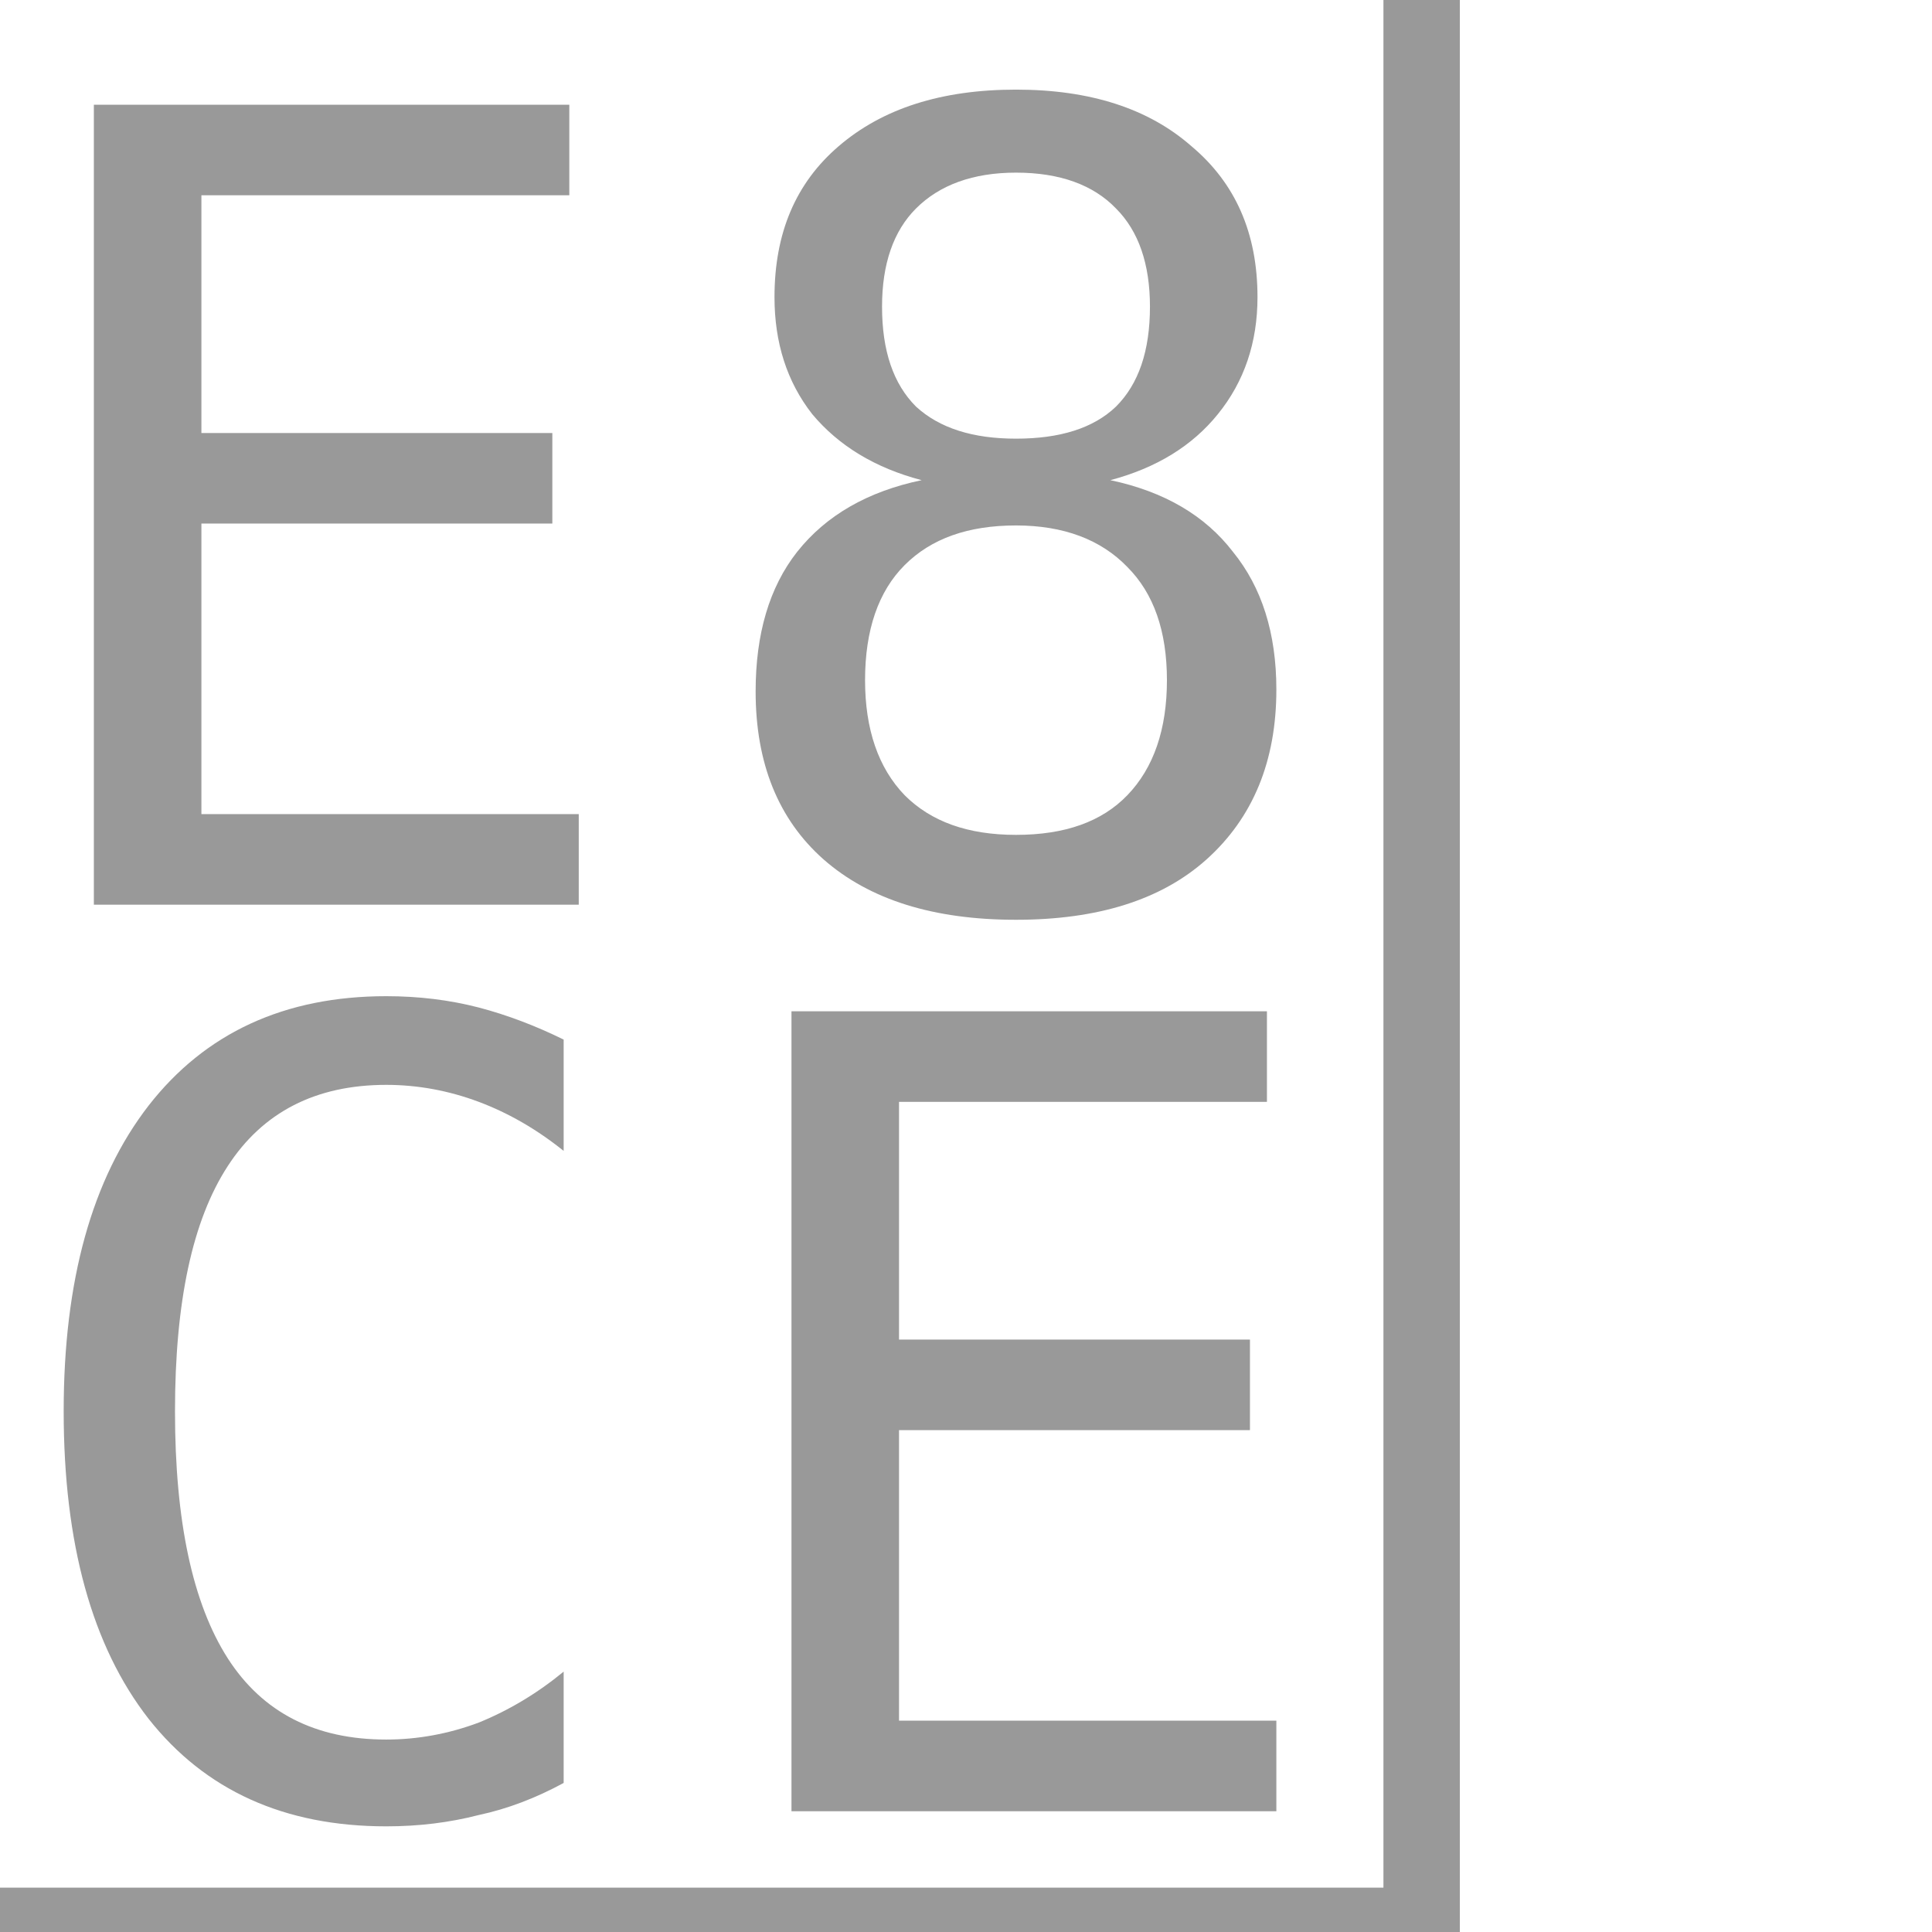
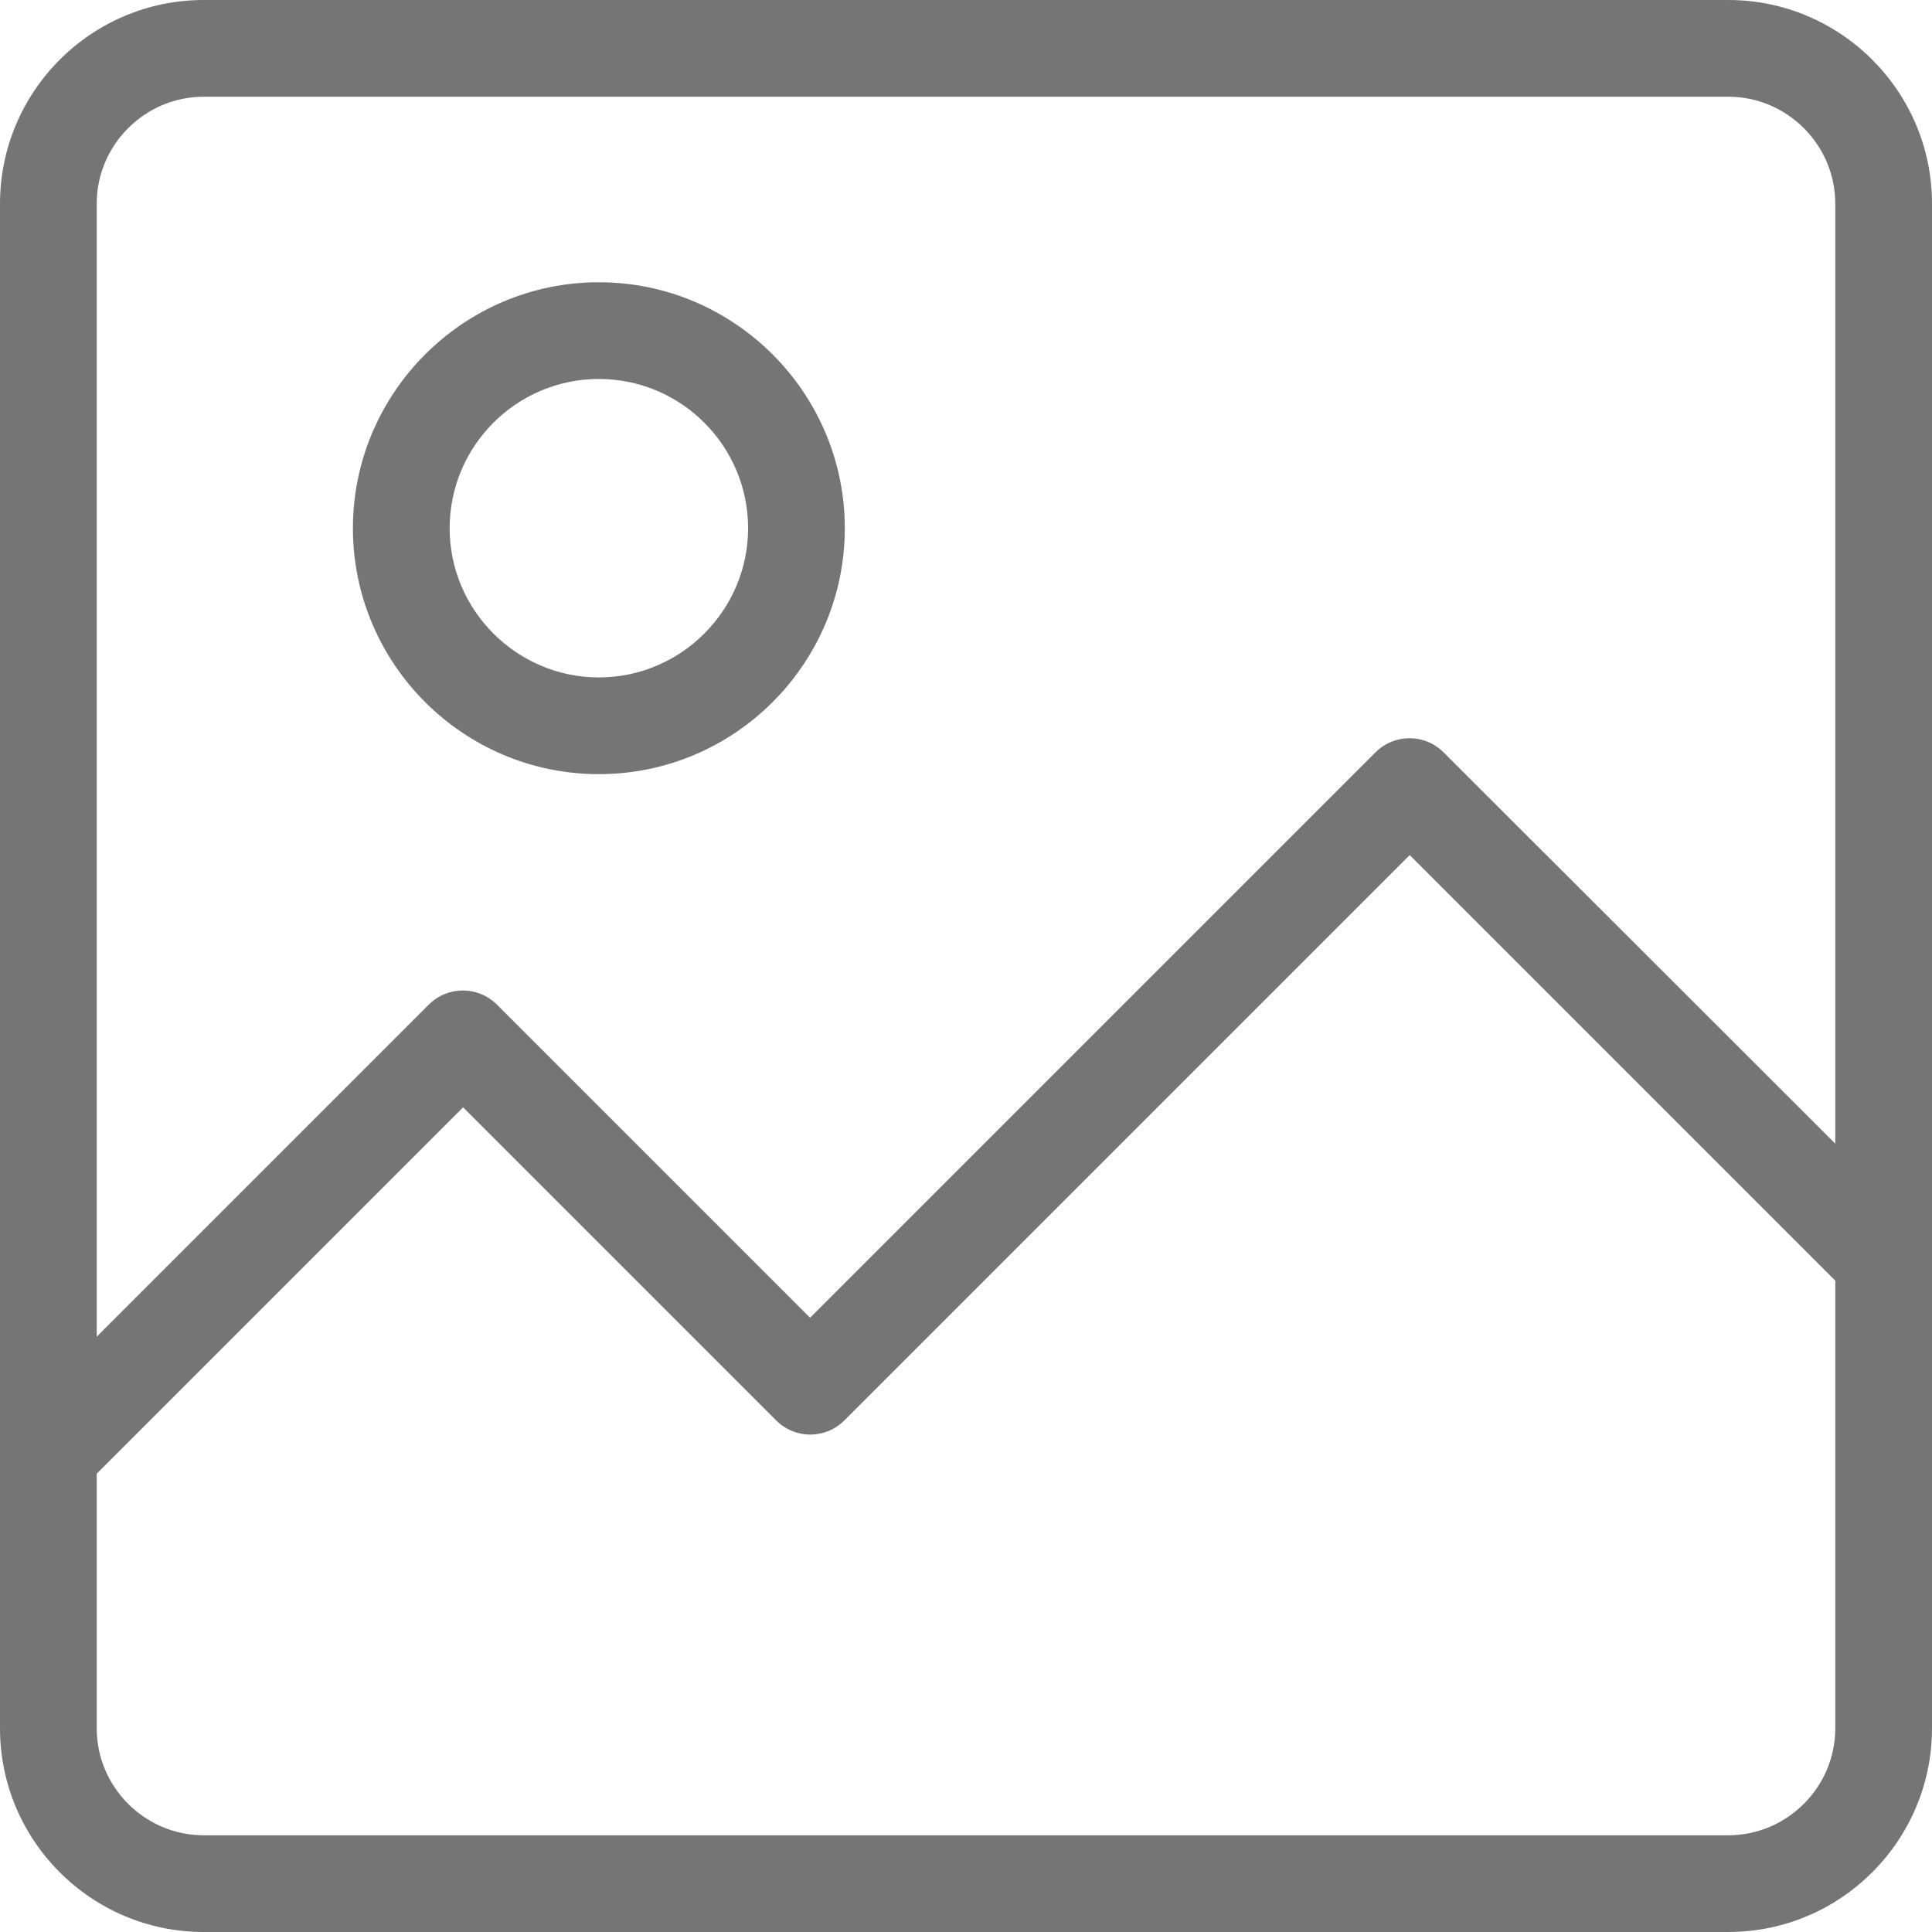
- <svg xmlns="http://www.w3.org/2000/svg" width="16px" height="16px" viewBox="0 0 16 16" version="1.1">
-   <g id="Page-1" stroke="none" stroke-width="1" fill="none" fill-rule="evenodd" font-family="material" font-size="20" font-weight="normal">
-     <g id="Artboard" transform="translate(-163, -190)" fill="#999999">
-       <text id="crop_original---material">
-         <tspan x="161" y="205"></tspan>
-       </text>
+ <svg xmlns="http://www.w3.org/2000/svg" version="1.1" id="Capa_1" x="0px" y="0px" viewBox="0 0 489.4 489.4" style="enable-background:new 0 0 489.4 489.4;" xml:space="preserve" width="512px" height="512px">
+   <g>
+     <g>
+       <path d="M0,437.8c0,28.5,23.2,51.6,51.6,51.6h386.2c28.5,0,51.6-23.2,51.6-51.6V51.6c0-28.5-23.2-51.6-51.6-51.6H51.6    C23.1,0,0,23.2,0,51.6C0,51.6,0,437.8,0,437.8z M437.8,464.9H51.6c-14.9,0-27.1-12.2-27.1-27.1v-64.5l92.8-92.8l79.3,79.3    c4.8,4.8,12.5,4.8,17.3,0l143.2-143.2l107.8,107.8v113.4C464.9,452.7,452.7,464.9,437.8,464.9z M51.6,24.5h386.2    c14.9,0,27.1,12.2,27.1,27.1v238.1l-99.2-99.1c-4.8-4.8-12.5-4.8-17.3,0L205.2,333.8l-79.3-79.3c-4.8-4.8-12.5-4.8-17.3,0    l-84.1,84.1v-287C24.5,36.7,36.7,24.5,51.6,24.5z" fill="#757575" />
+       <path d="M151.7,196.1c34.4,0,62.3-28,62.3-62.3s-28-62.3-62.3-62.3s-62.3,28-62.3,62.3S117.3,196.1,151.7,196.1z M151.7,96    c20.9,0,37.8,17,37.8,37.8s-17,37.8-37.8,37.8s-37.8-17-37.8-37.8S130.8,96,151.7,96z" fill="#757575" />
    </g>
  </g>
+   <g>
+ </g>
+   <g>
+ </g>
+   <g>
+ </g>
+   <g>
+ </g>
+   <g>
+ </g>
+   <g>
+ </g>
+   <g>
+ </g>
+   <g>
+ </g>
+   <g>
+ </g>
+   <g>
+ </g>
+   <g>
+ </g>
+   <g>
+ </g>
+   <g>
+ </g>
+   <g>
+ </g>
+   <g>
+ </g>
</svg>
